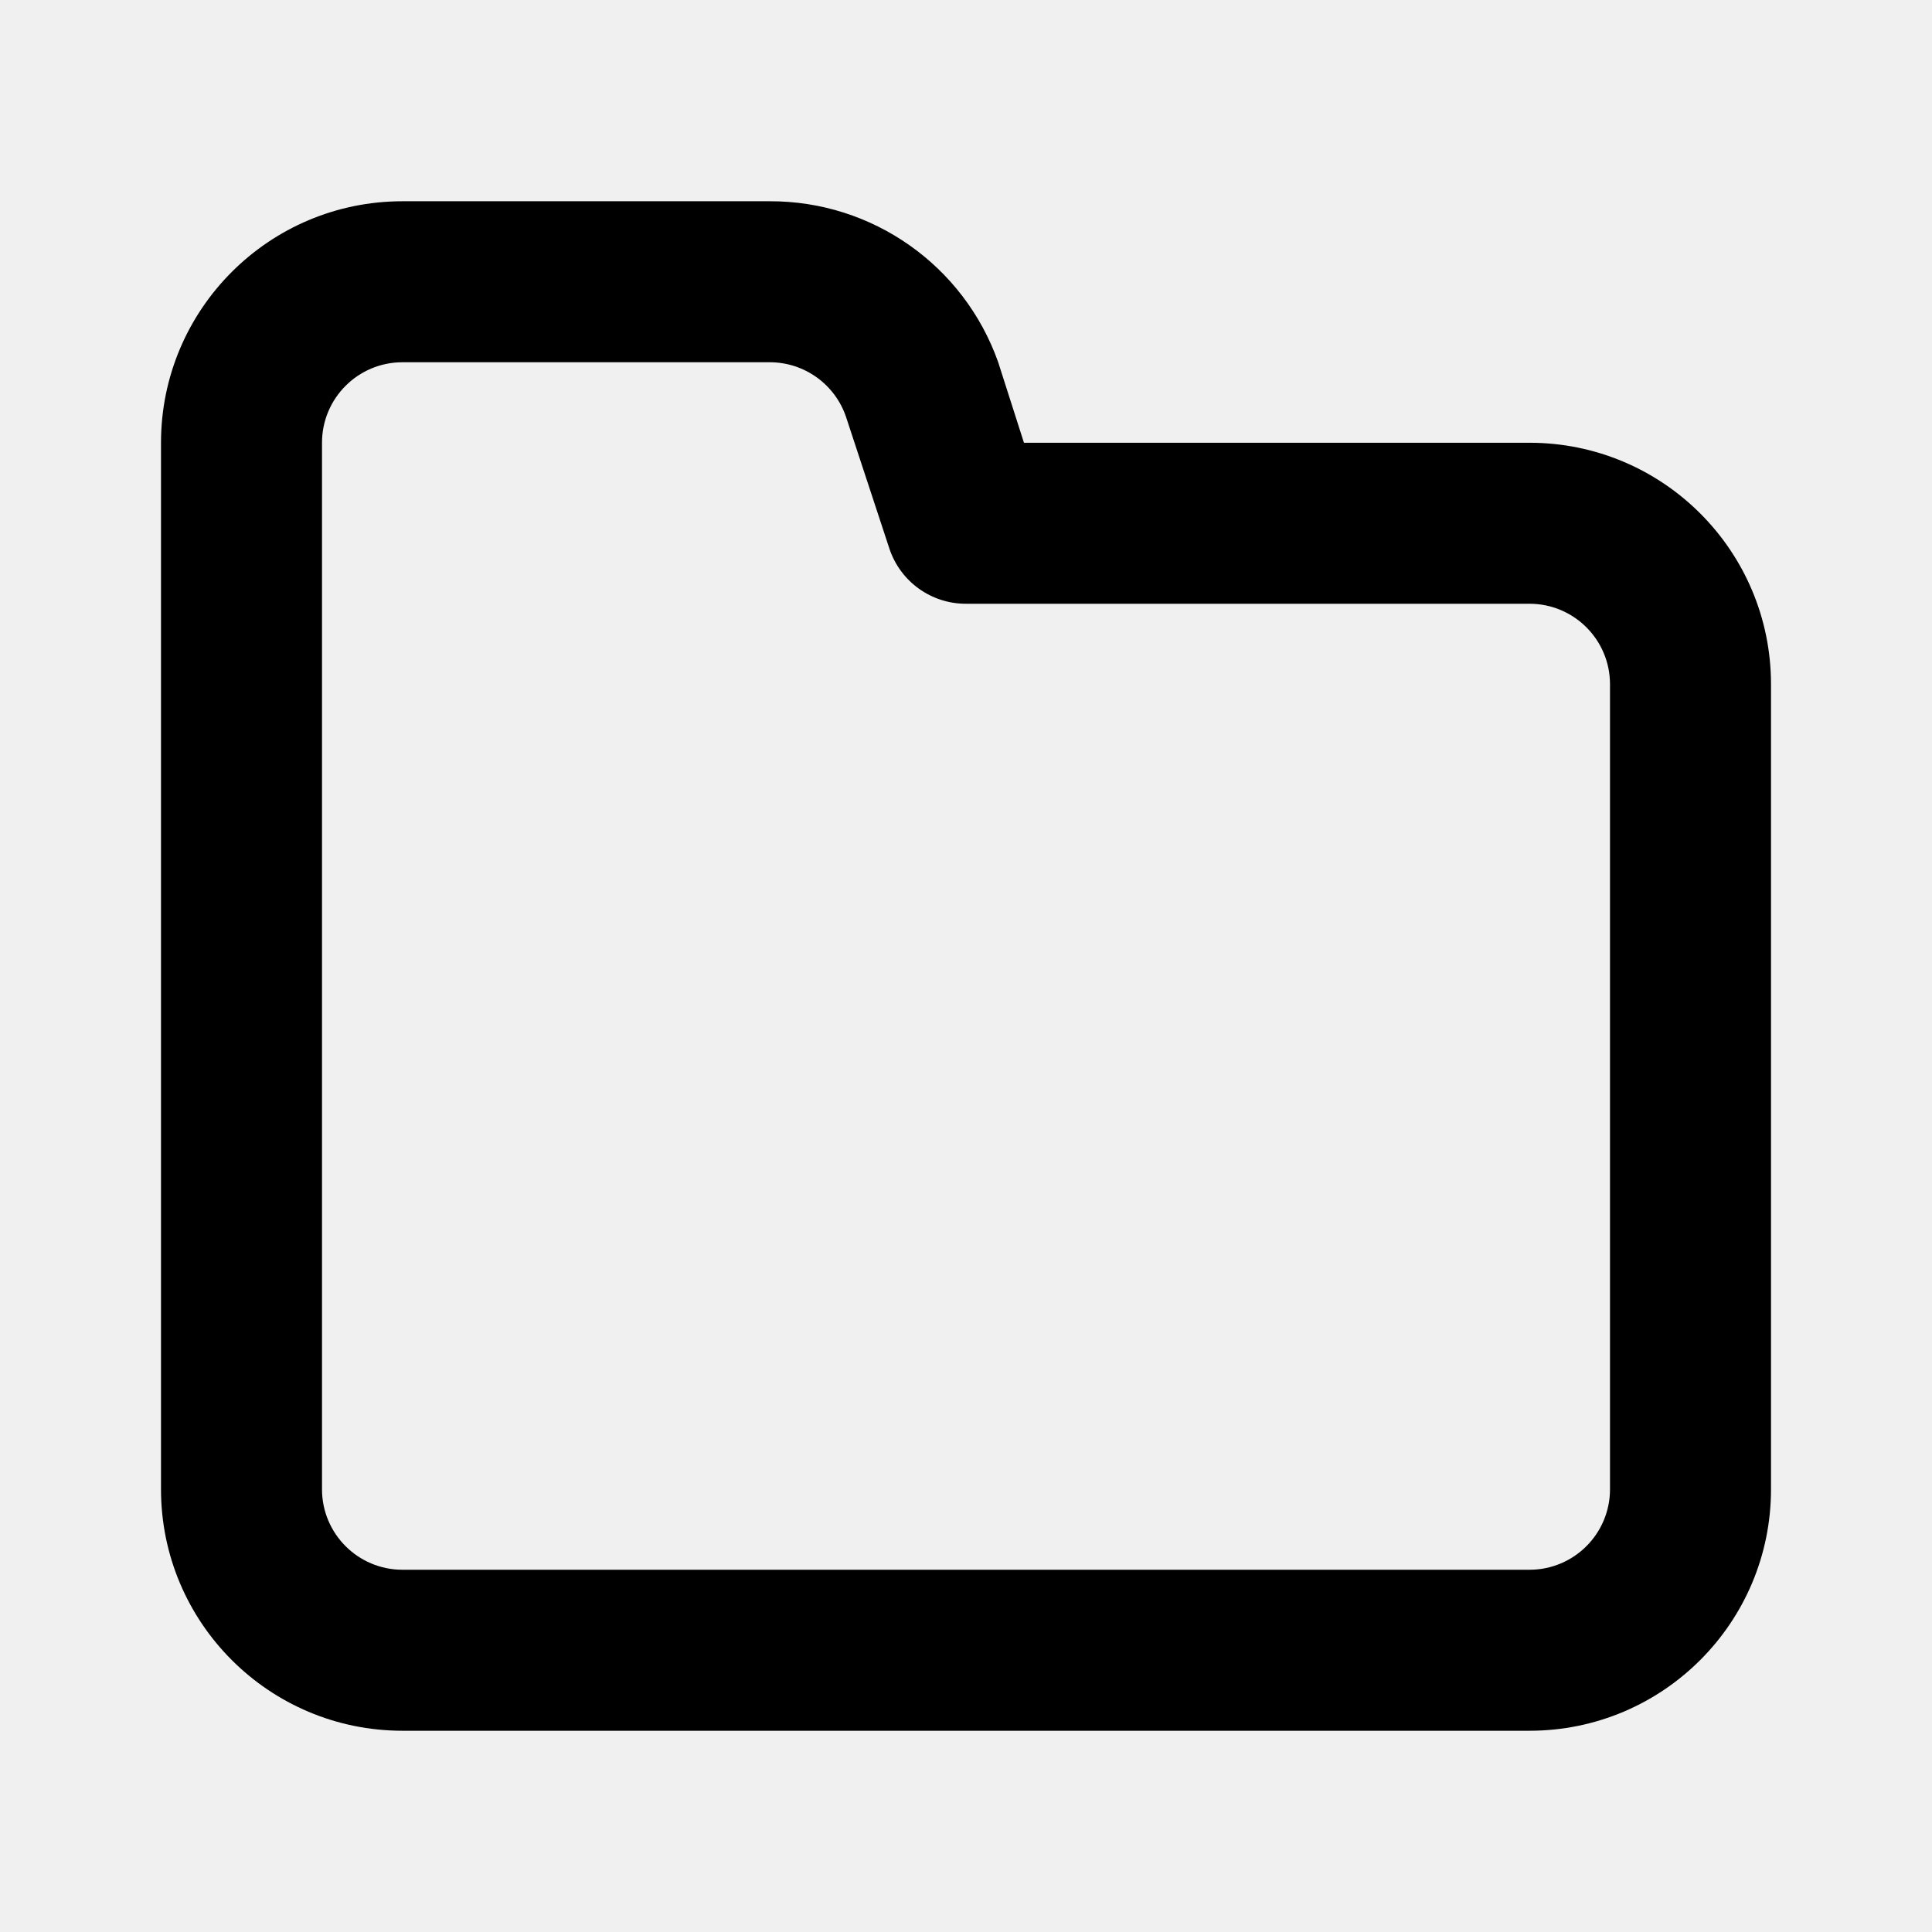
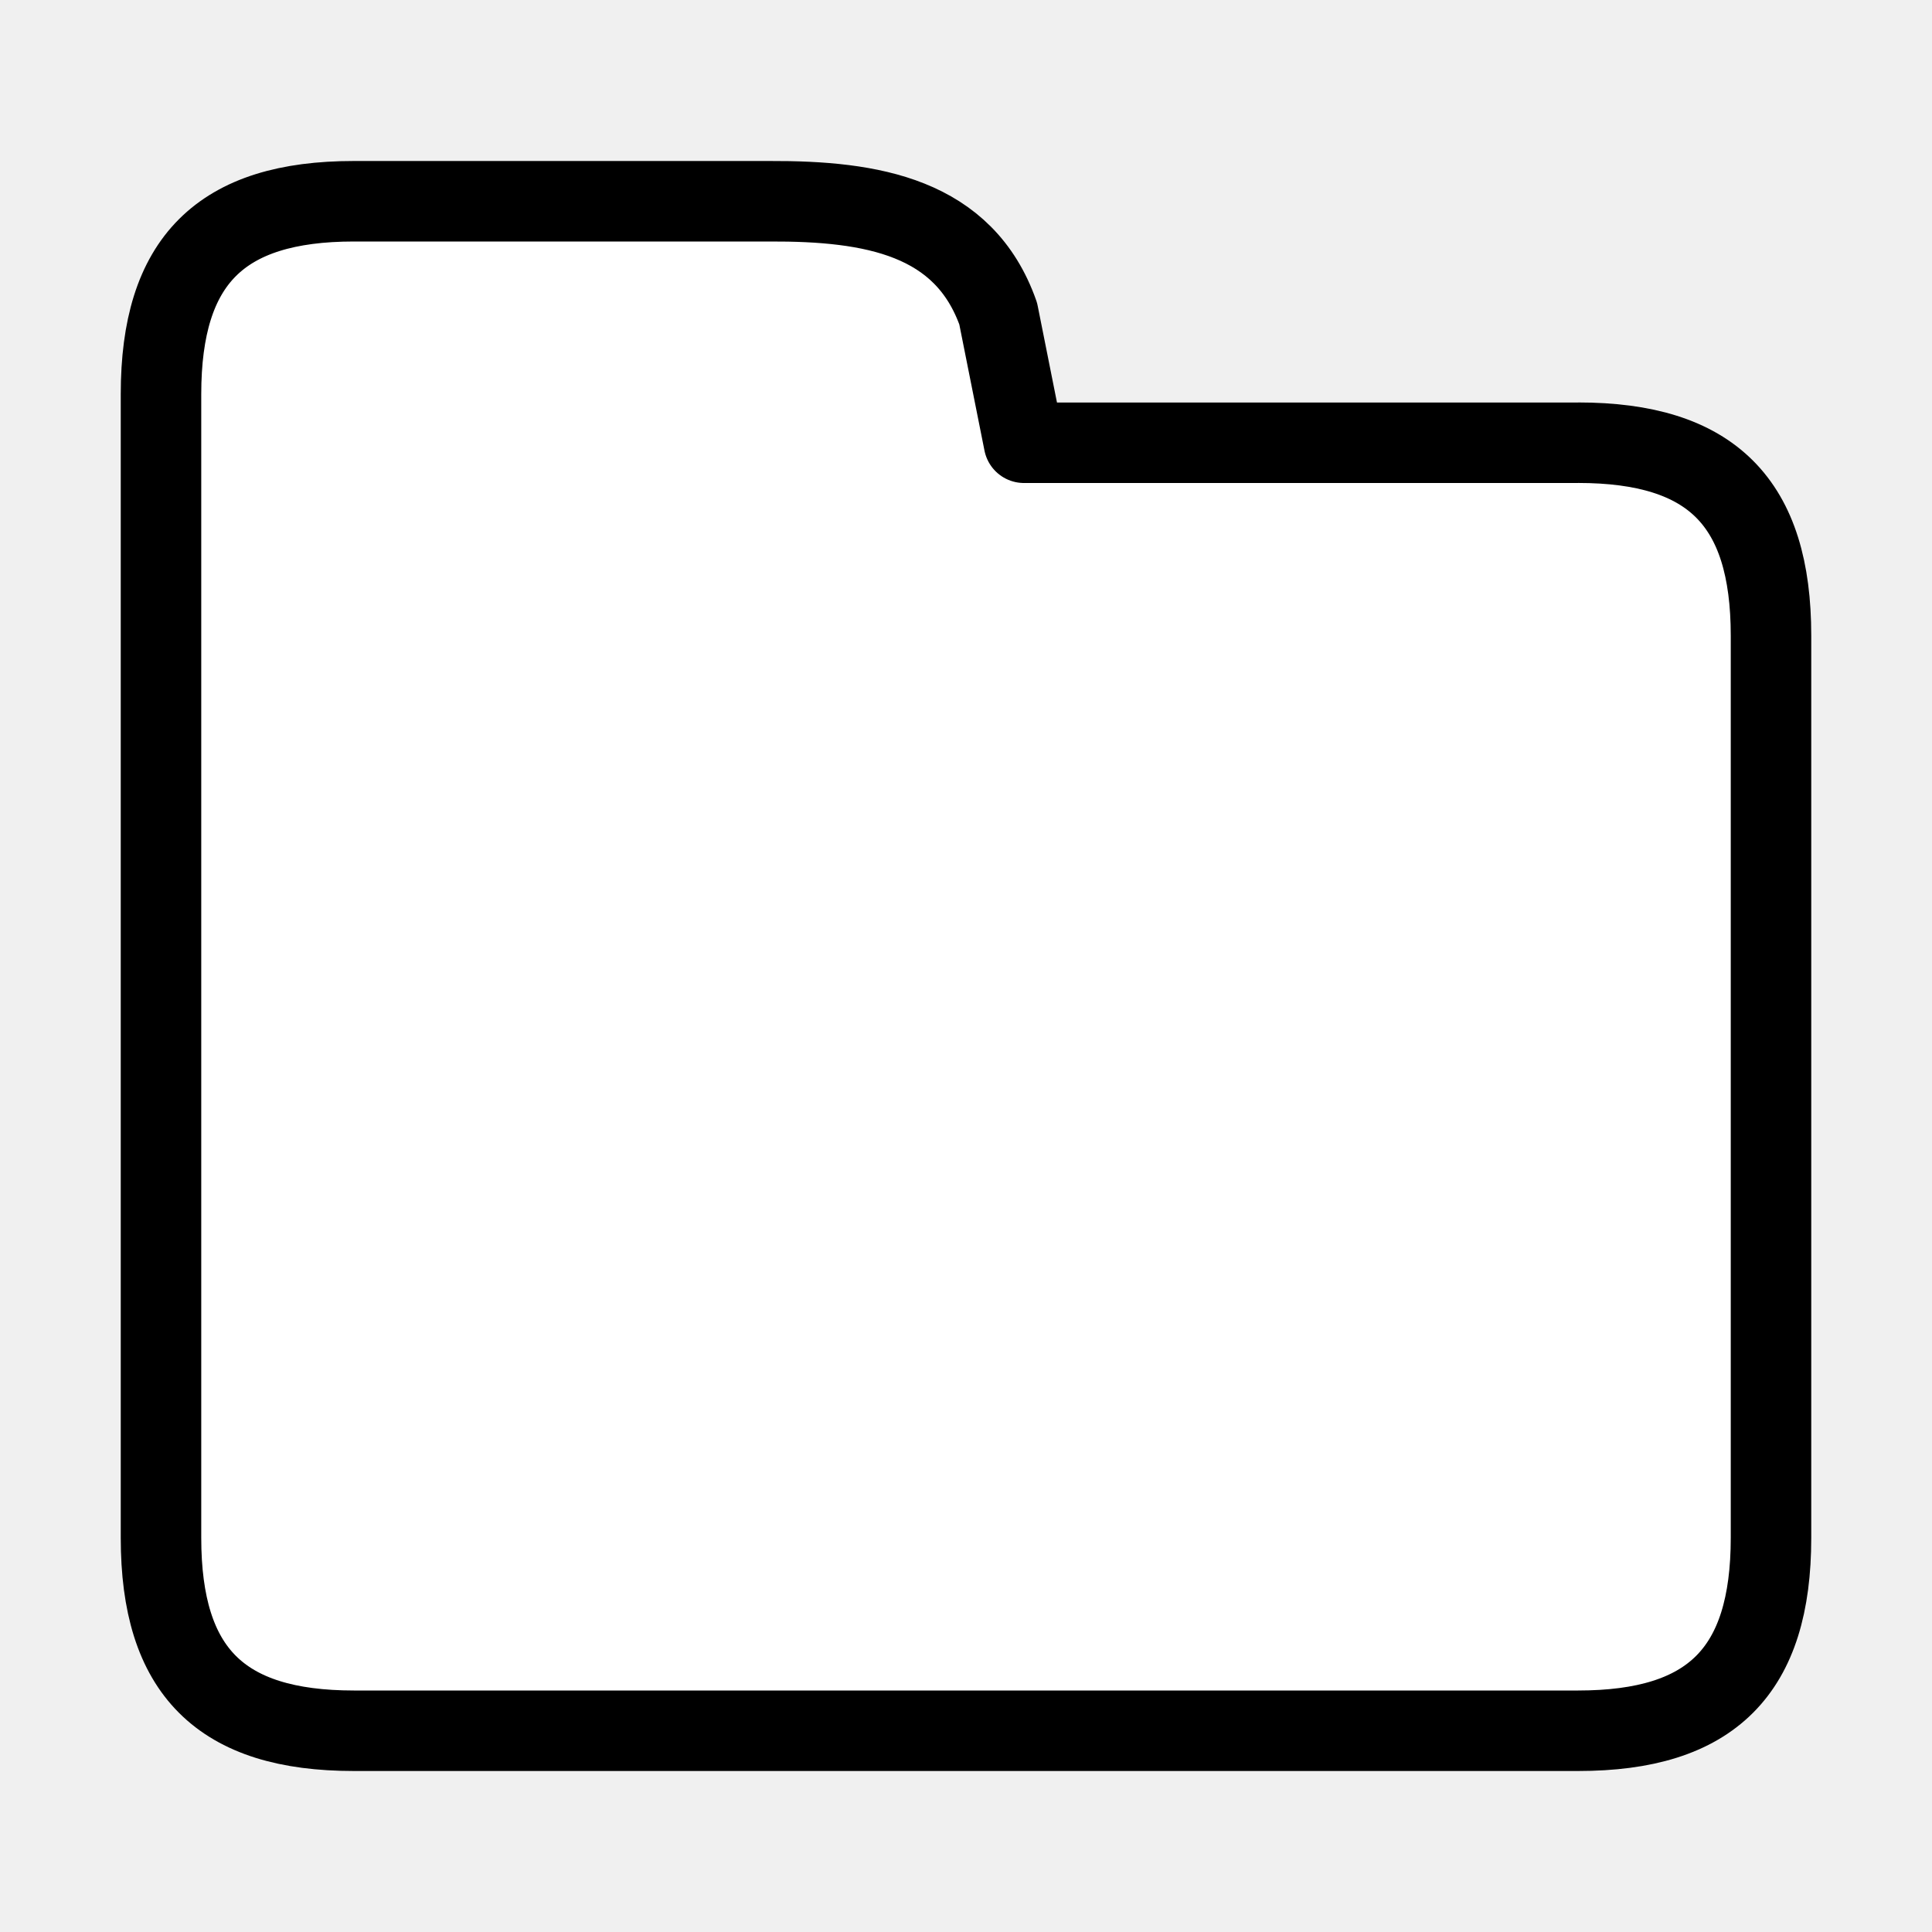
- <svg xmlns="http://www.w3.org/2000/svg" viewBox="0 0 48 48" xml:space="preserve" width="100%" height="100%">
-   <path d="M38 11H25.44l-.64-2a6 6 0 0 0-5.68-4H10a6 6 0 0 0-6 6v26a6 6 0 0 0 6 6h28a6 6 0 0 0 6-6V17a6 6 0 0 0-6-6m2 26a2 2 0 0 1-2 2H10a2 2 0 0 1-2-2V11a2 2 0 0 1 2-2h9.12a2 2 0 0 1 1.9 1.36l1.08 3.28A2 2 0 0 0 24 15h14a2 2 0 0 1 2 2z" />
+ <svg xmlns="http://www.w3.org/2000/svg" viewBox="0 0 48 48" xml:space="preserve" width="100%" height="100%" version="1.1" id="svg1">
+   <defs id="defs1" />
+   <path d="M 39.208,11 H 25.44 L 24.8,7.792 C 23.95,5.386 21.671,4.99 19.12,5 H 8.792 C 5.478,5 4,6.478 4,9.792 V 38.208 c 0,3.314 1.478,4.792 4.792,4.792 H 39.208 C 42.522,43 44,41.522 44,38.208 v -22.417 c 0,-3.314 -1.478,-4.792 -4.792,-4.792" id="path1-8" style="display:inline;fill:#FFFFFF;stroke:#000000;stroke-width:2;stroke-linejoin:round;stroke-dasharray:none;stroke-opacity:1;fill-opacity:1" />
</svg>
